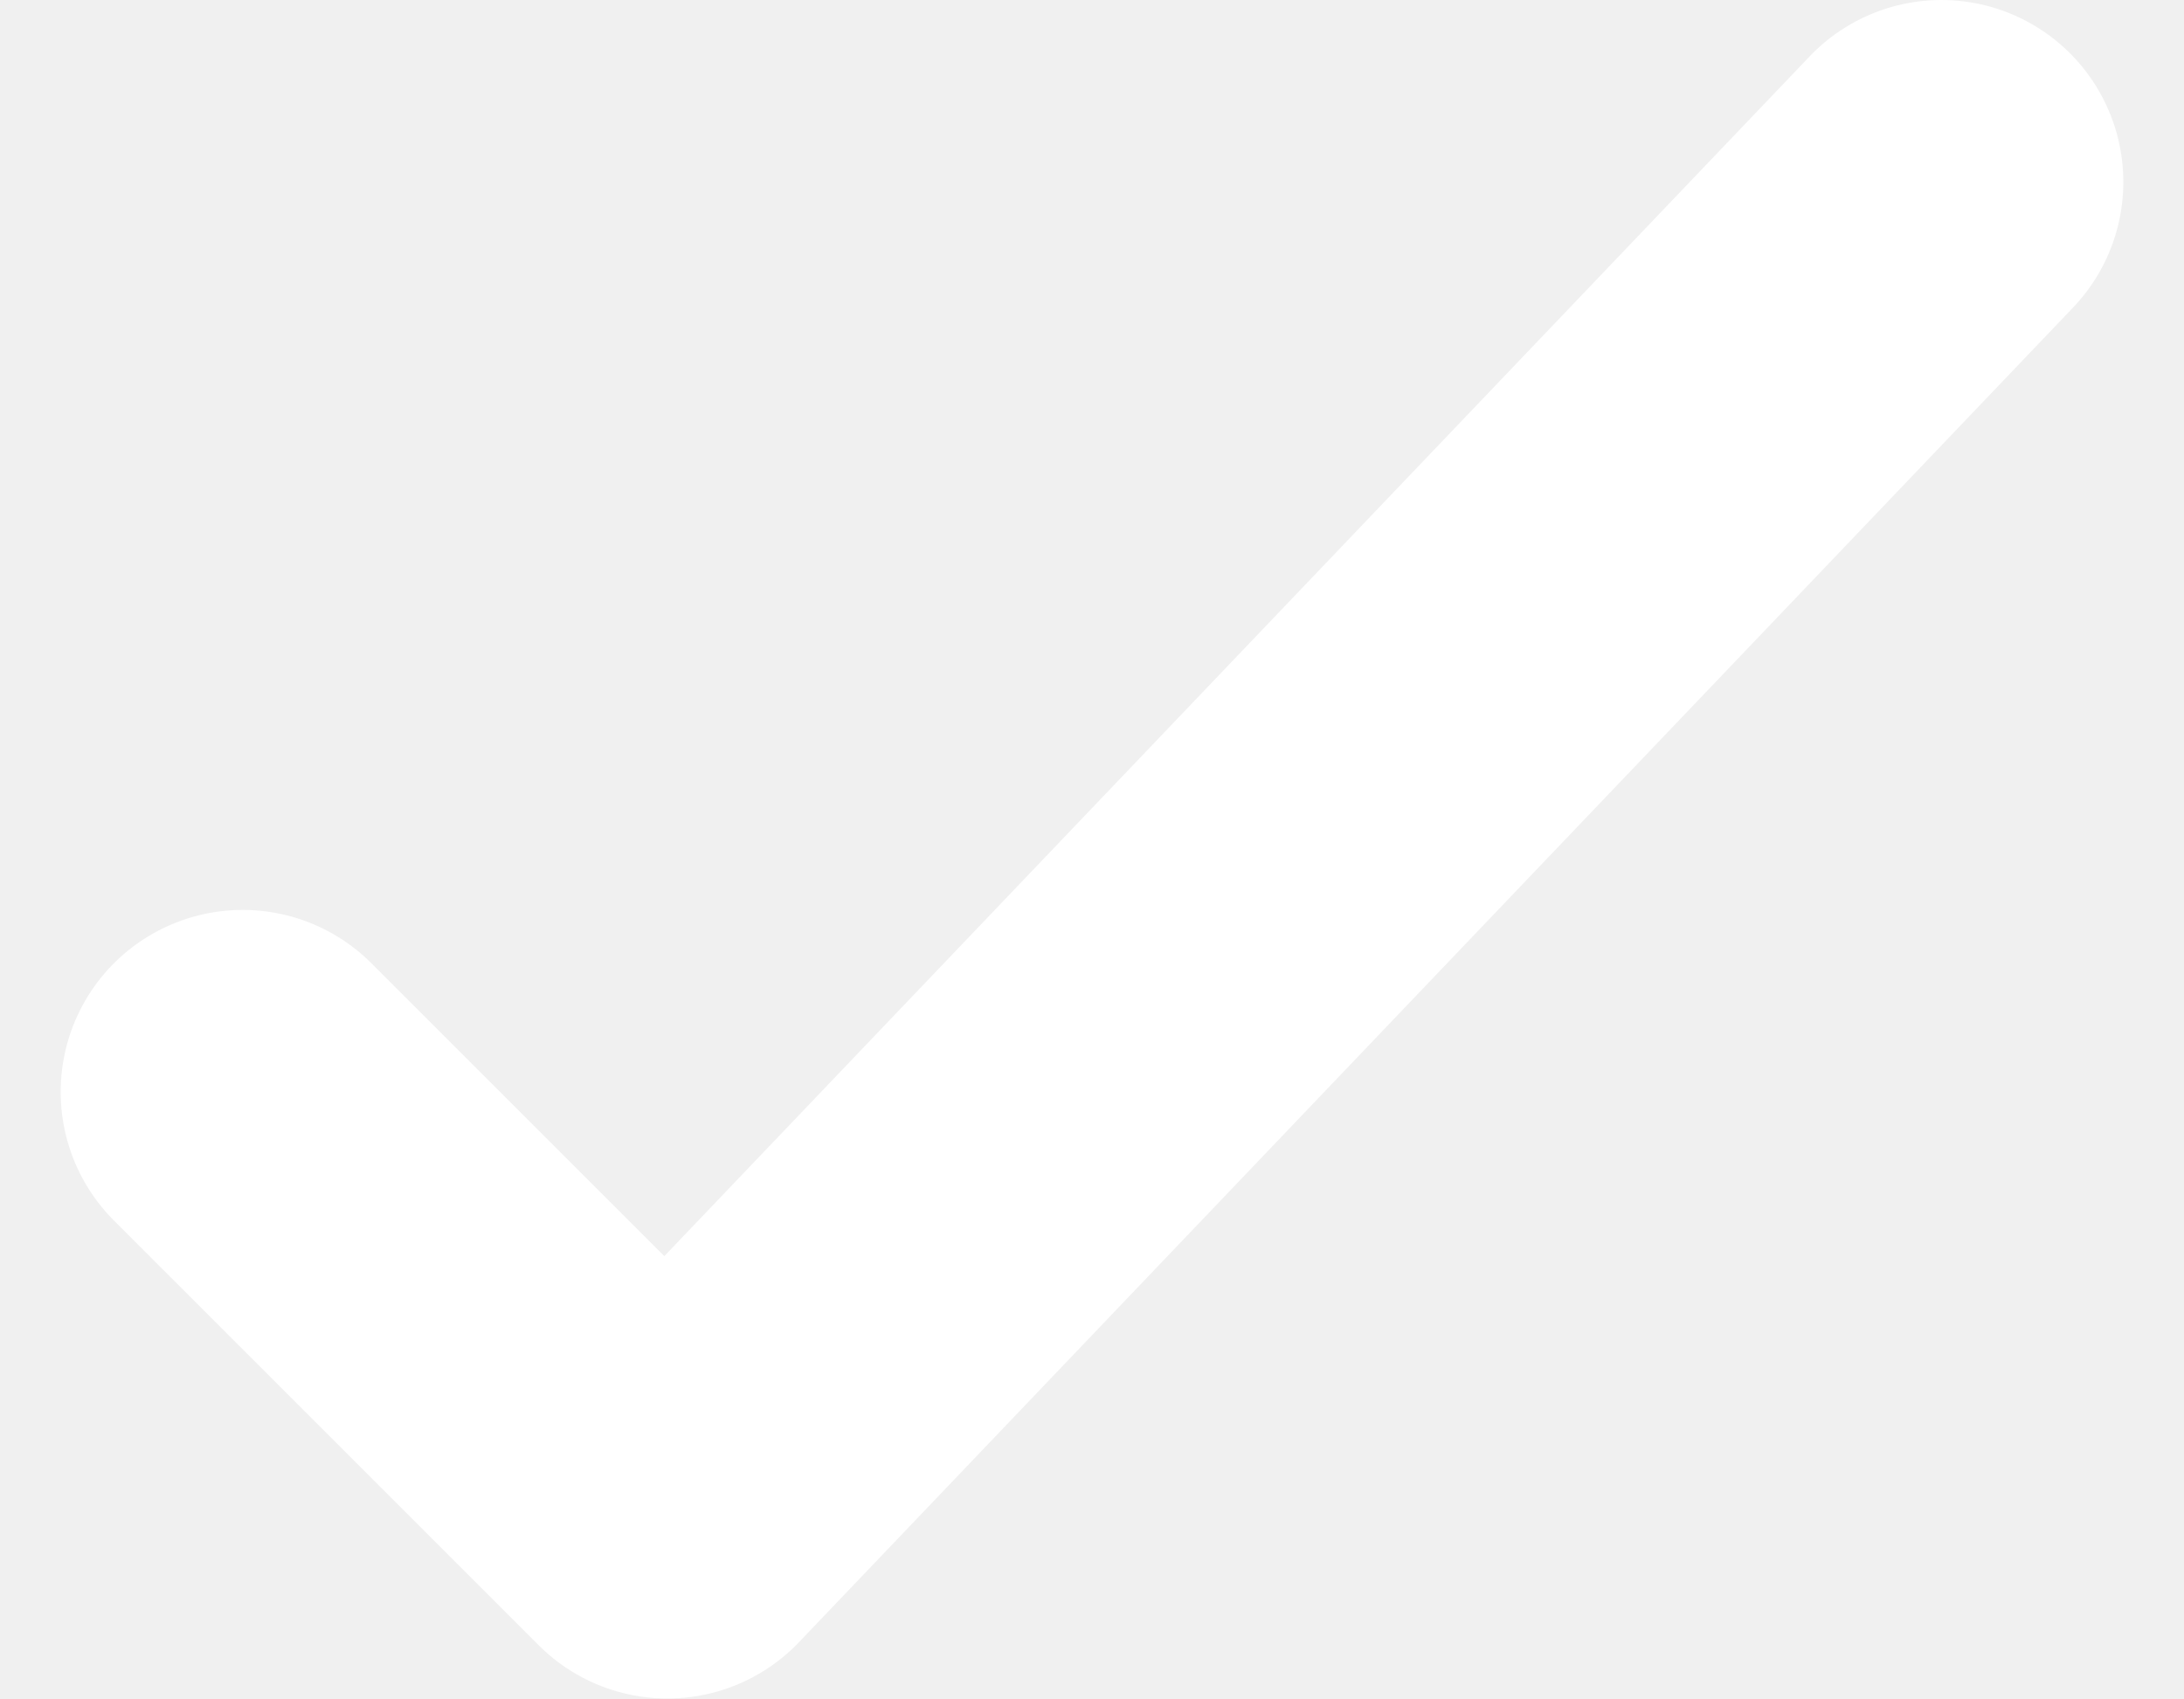
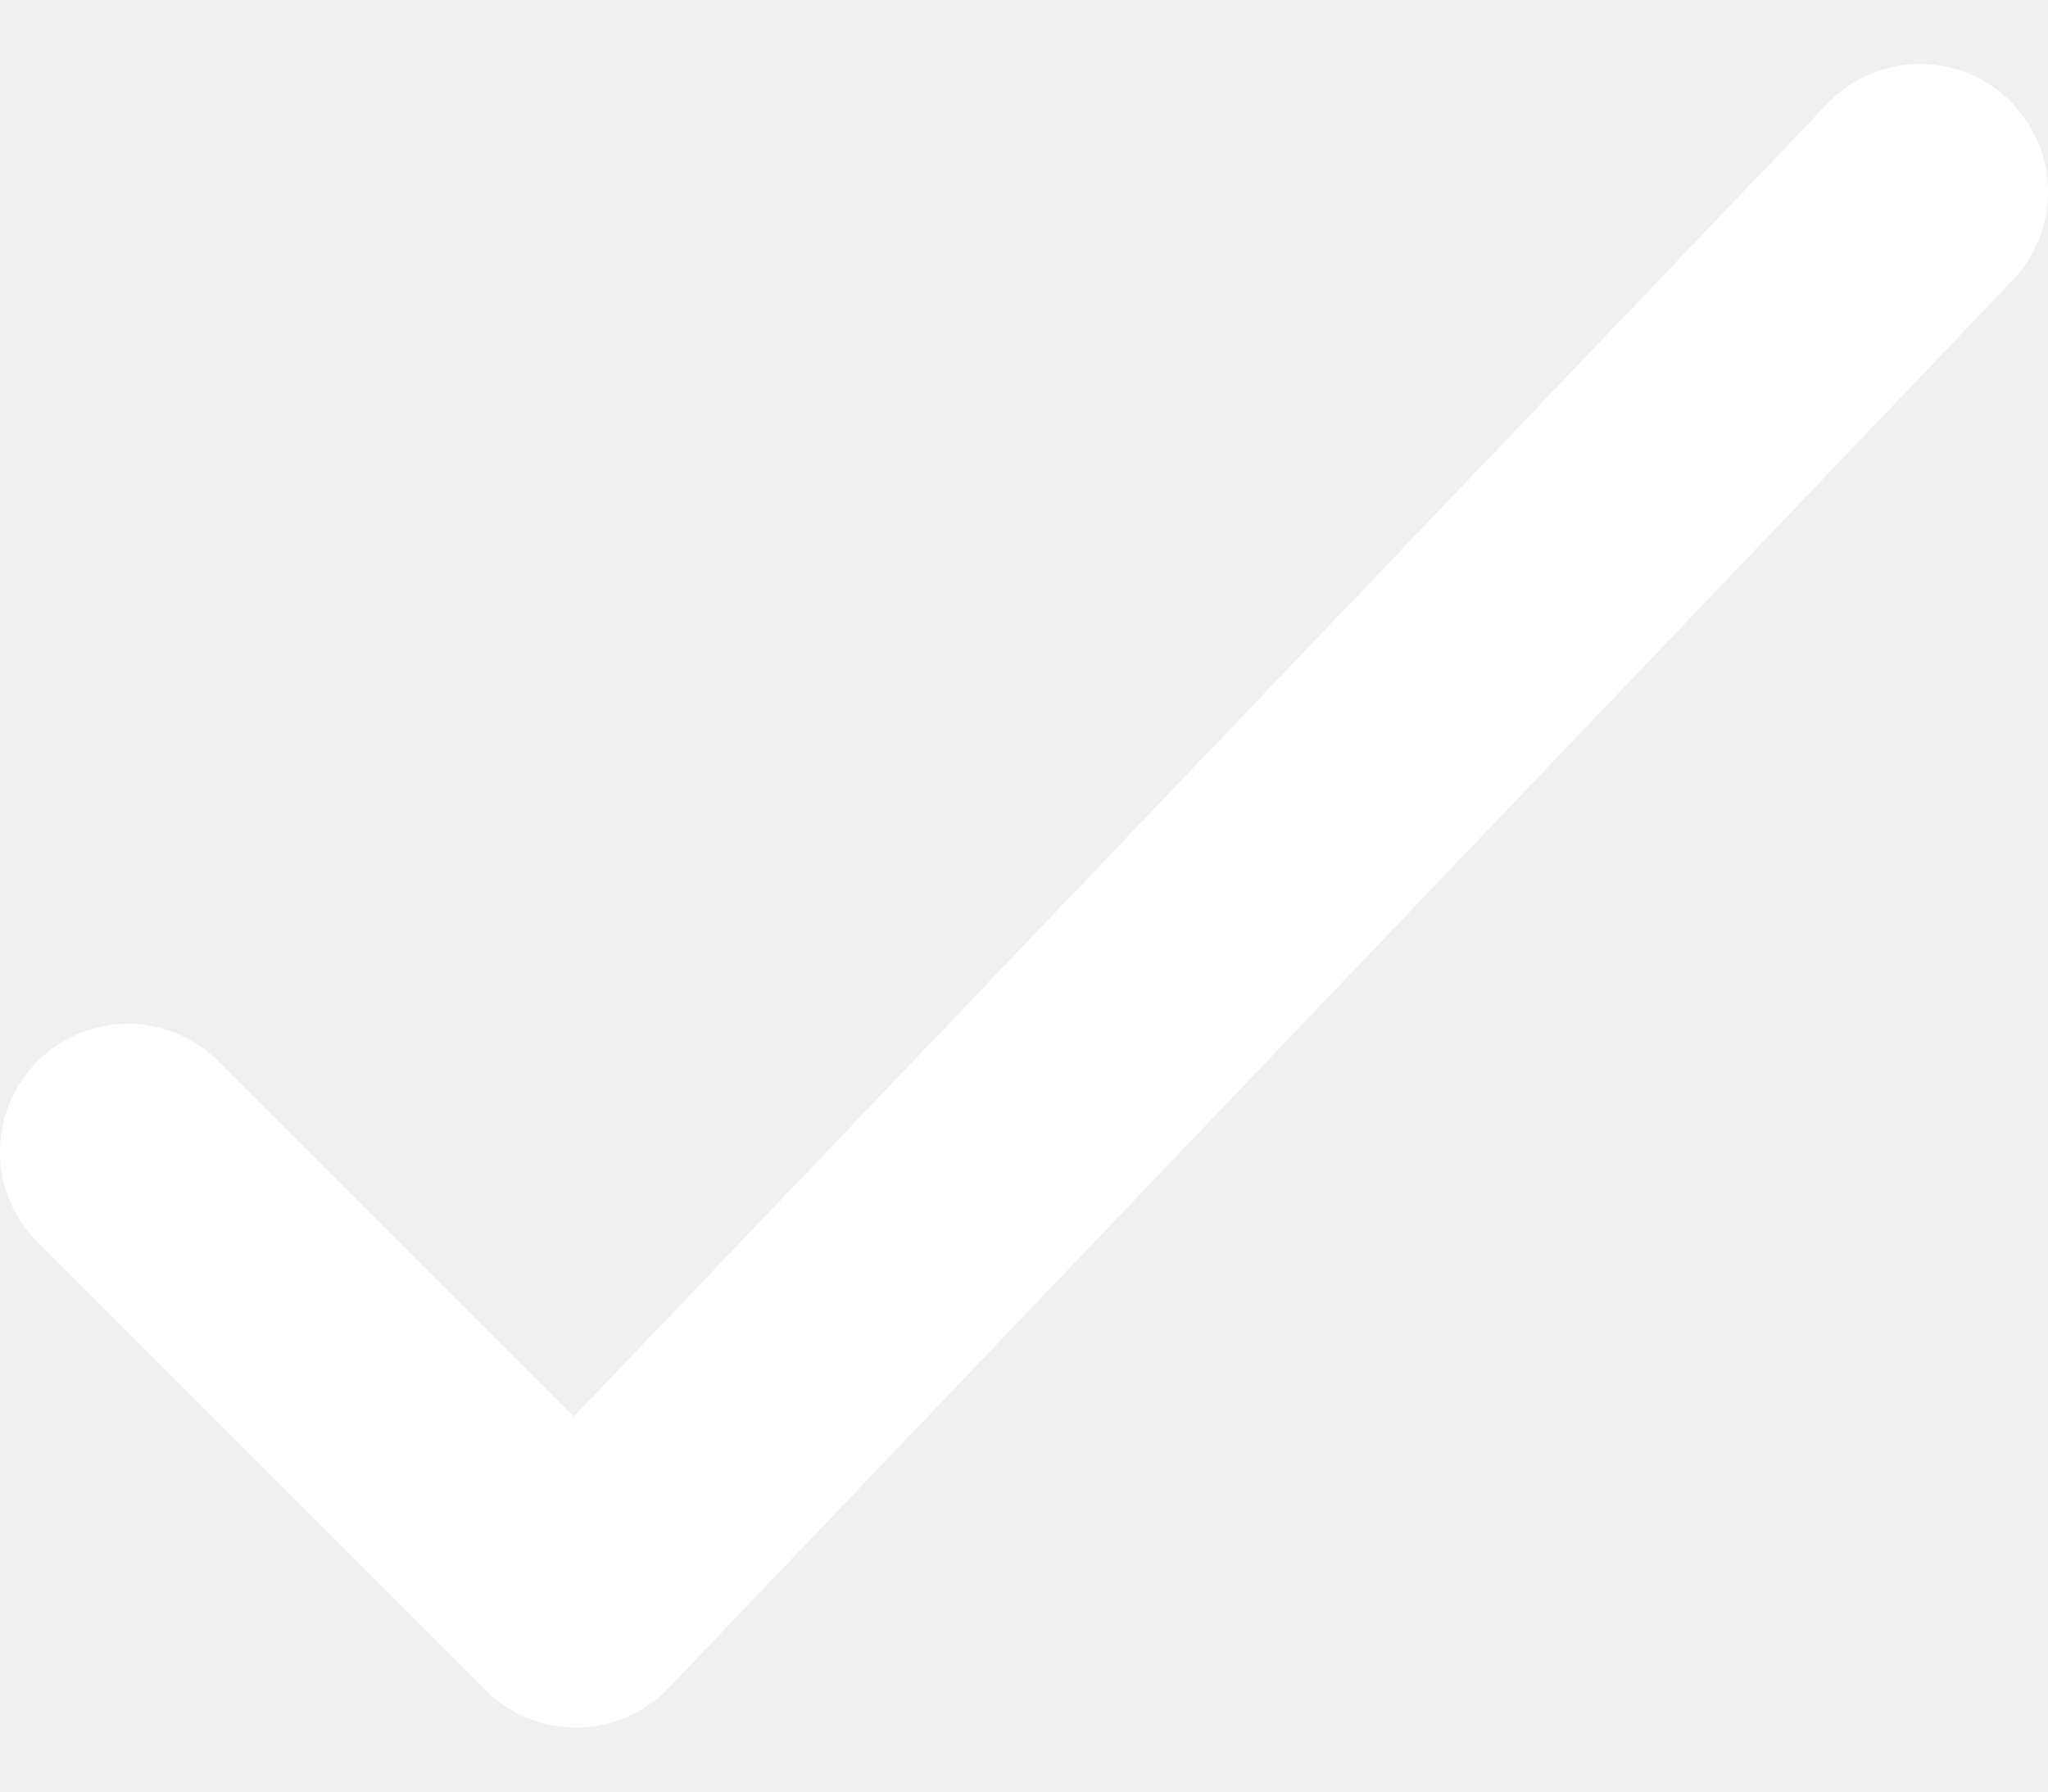
- <svg xmlns="http://www.w3.org/2000/svg" width="18" height="14" viewBox="0 0 18 14" fill="none">
-   <path d="M2 9L5.5 12.5L16 1.5" stroke="white" stroke-width="3" stroke-linecap="round" stroke-linejoin="round" />
+ <svg xmlns="http://www.w3.org/2000/svg" width="16" height="14" viewBox="0 0 16 14" fill="none">
+   <path d="M1 9L4.5 12.5L15 1.5" stroke="white" stroke-width="2" stroke-linecap="round" stroke-linejoin="round" />
</svg>
